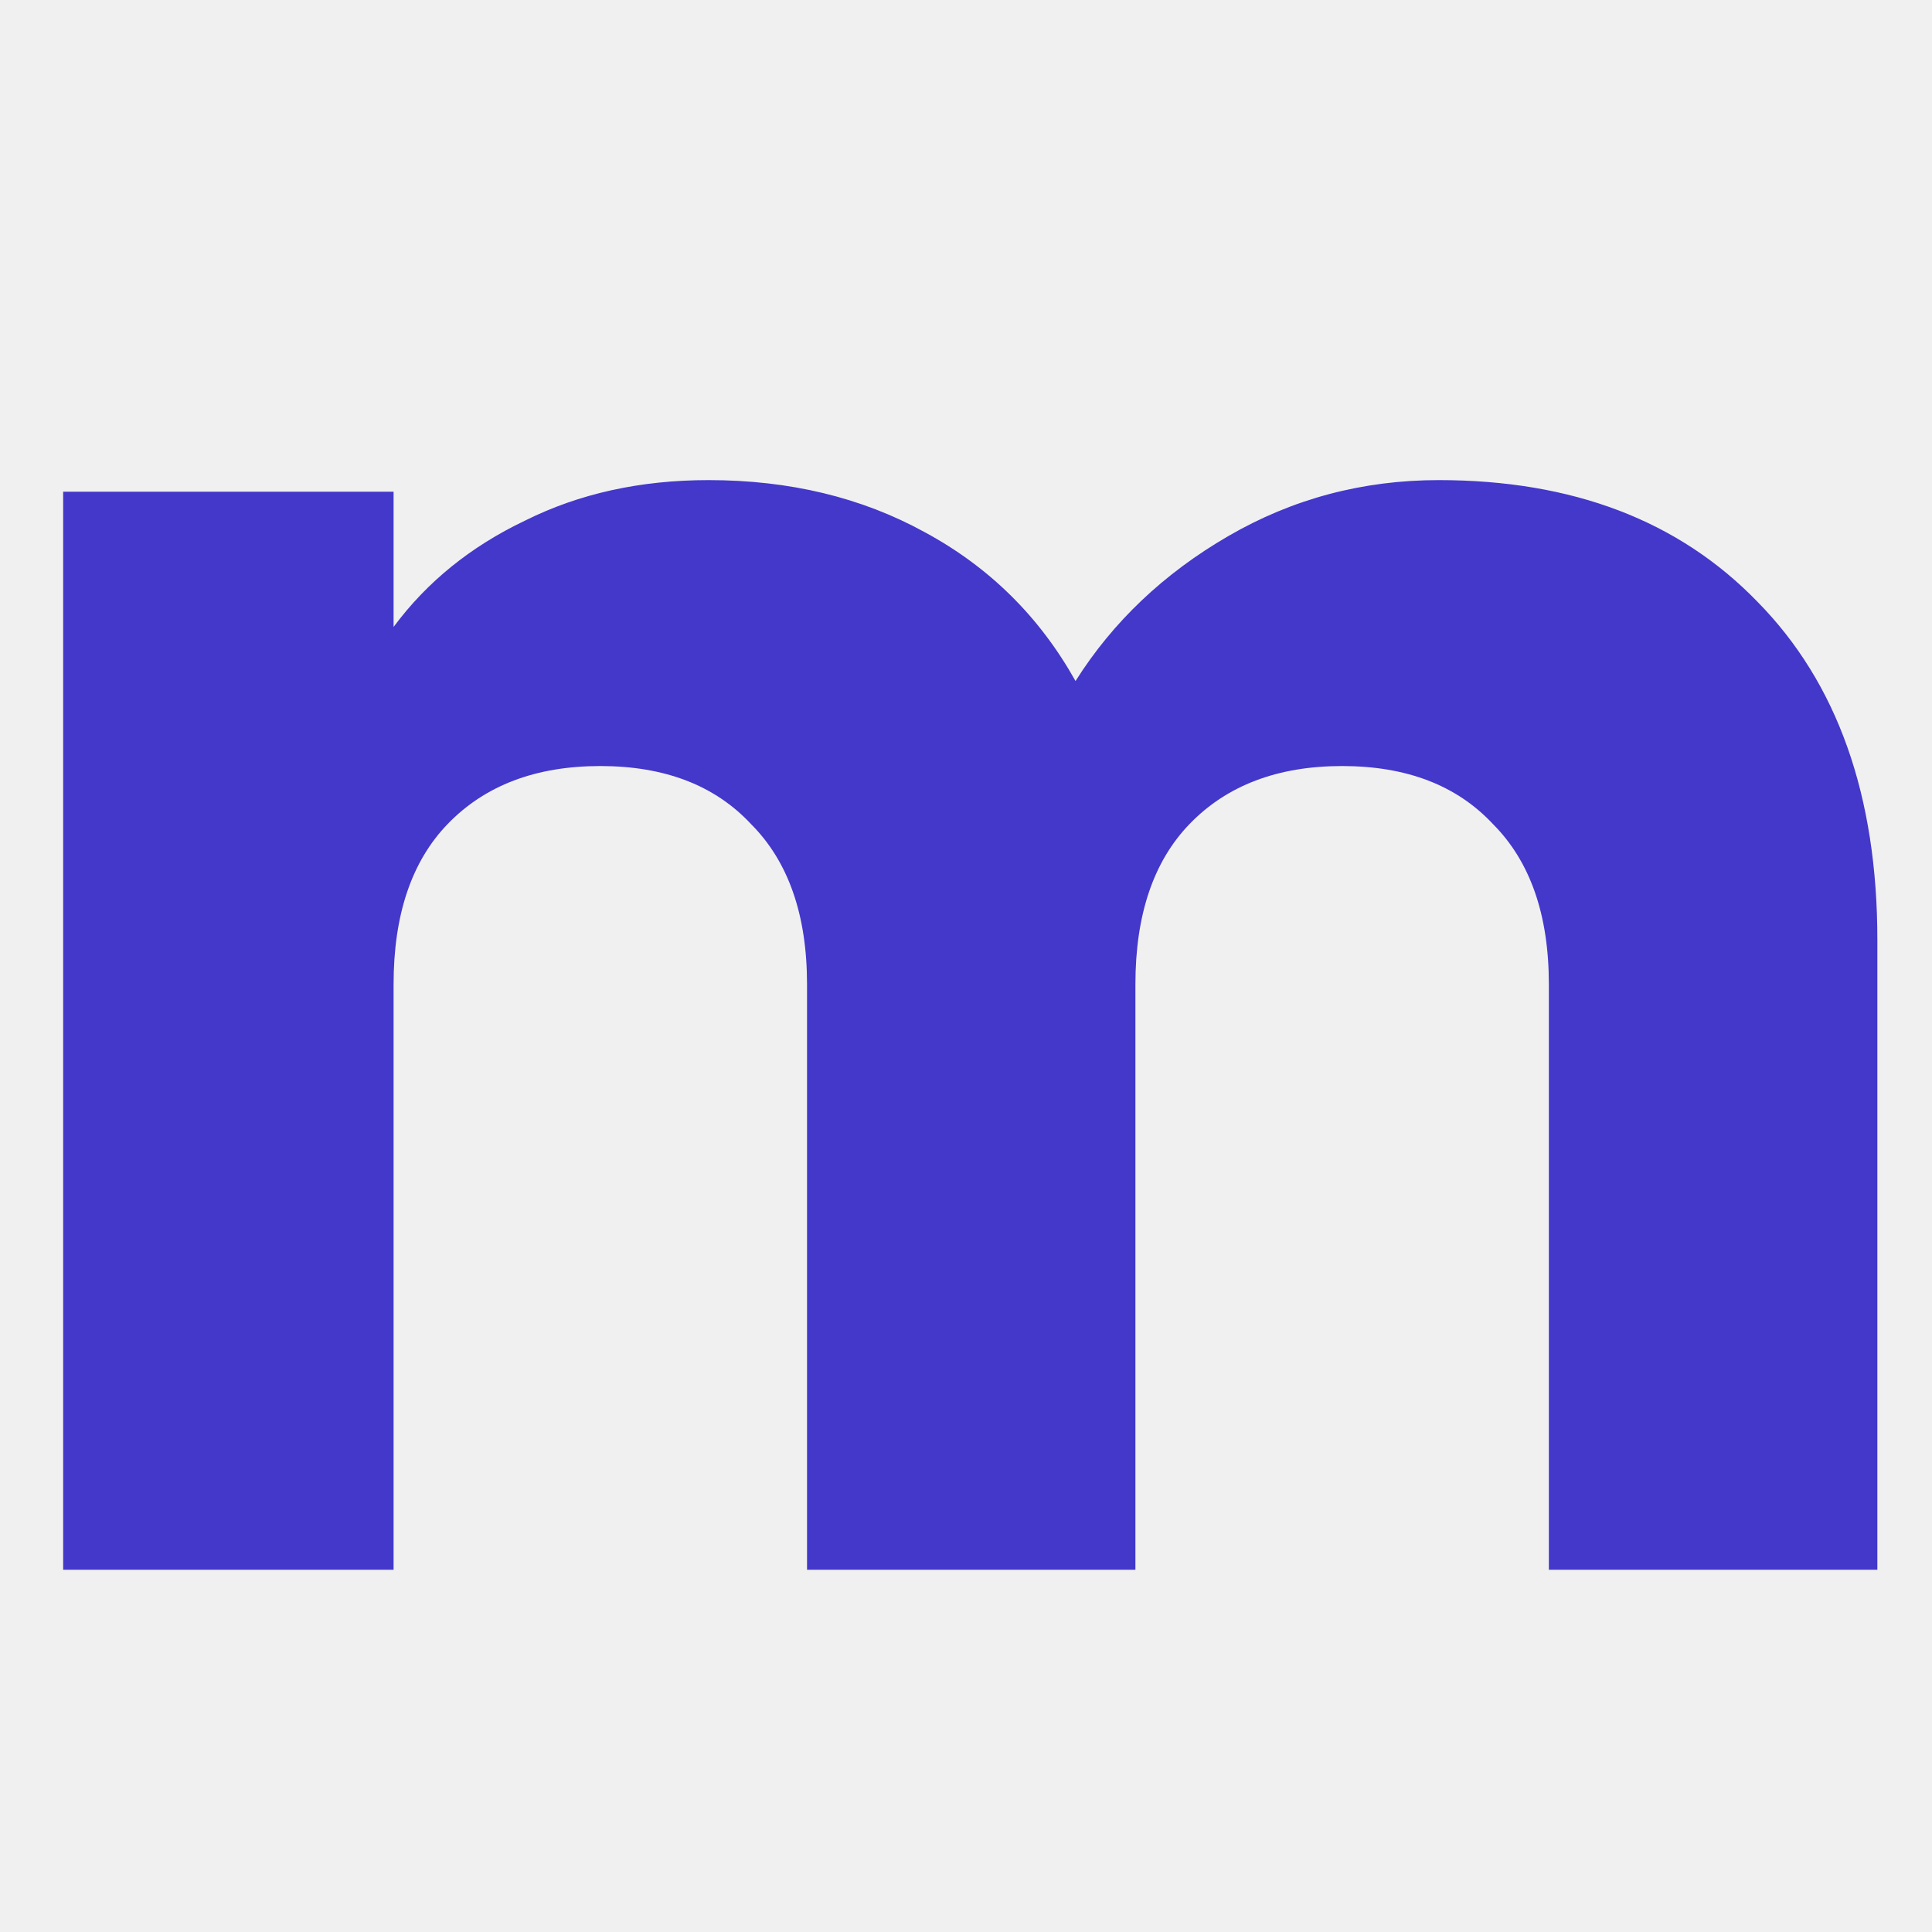
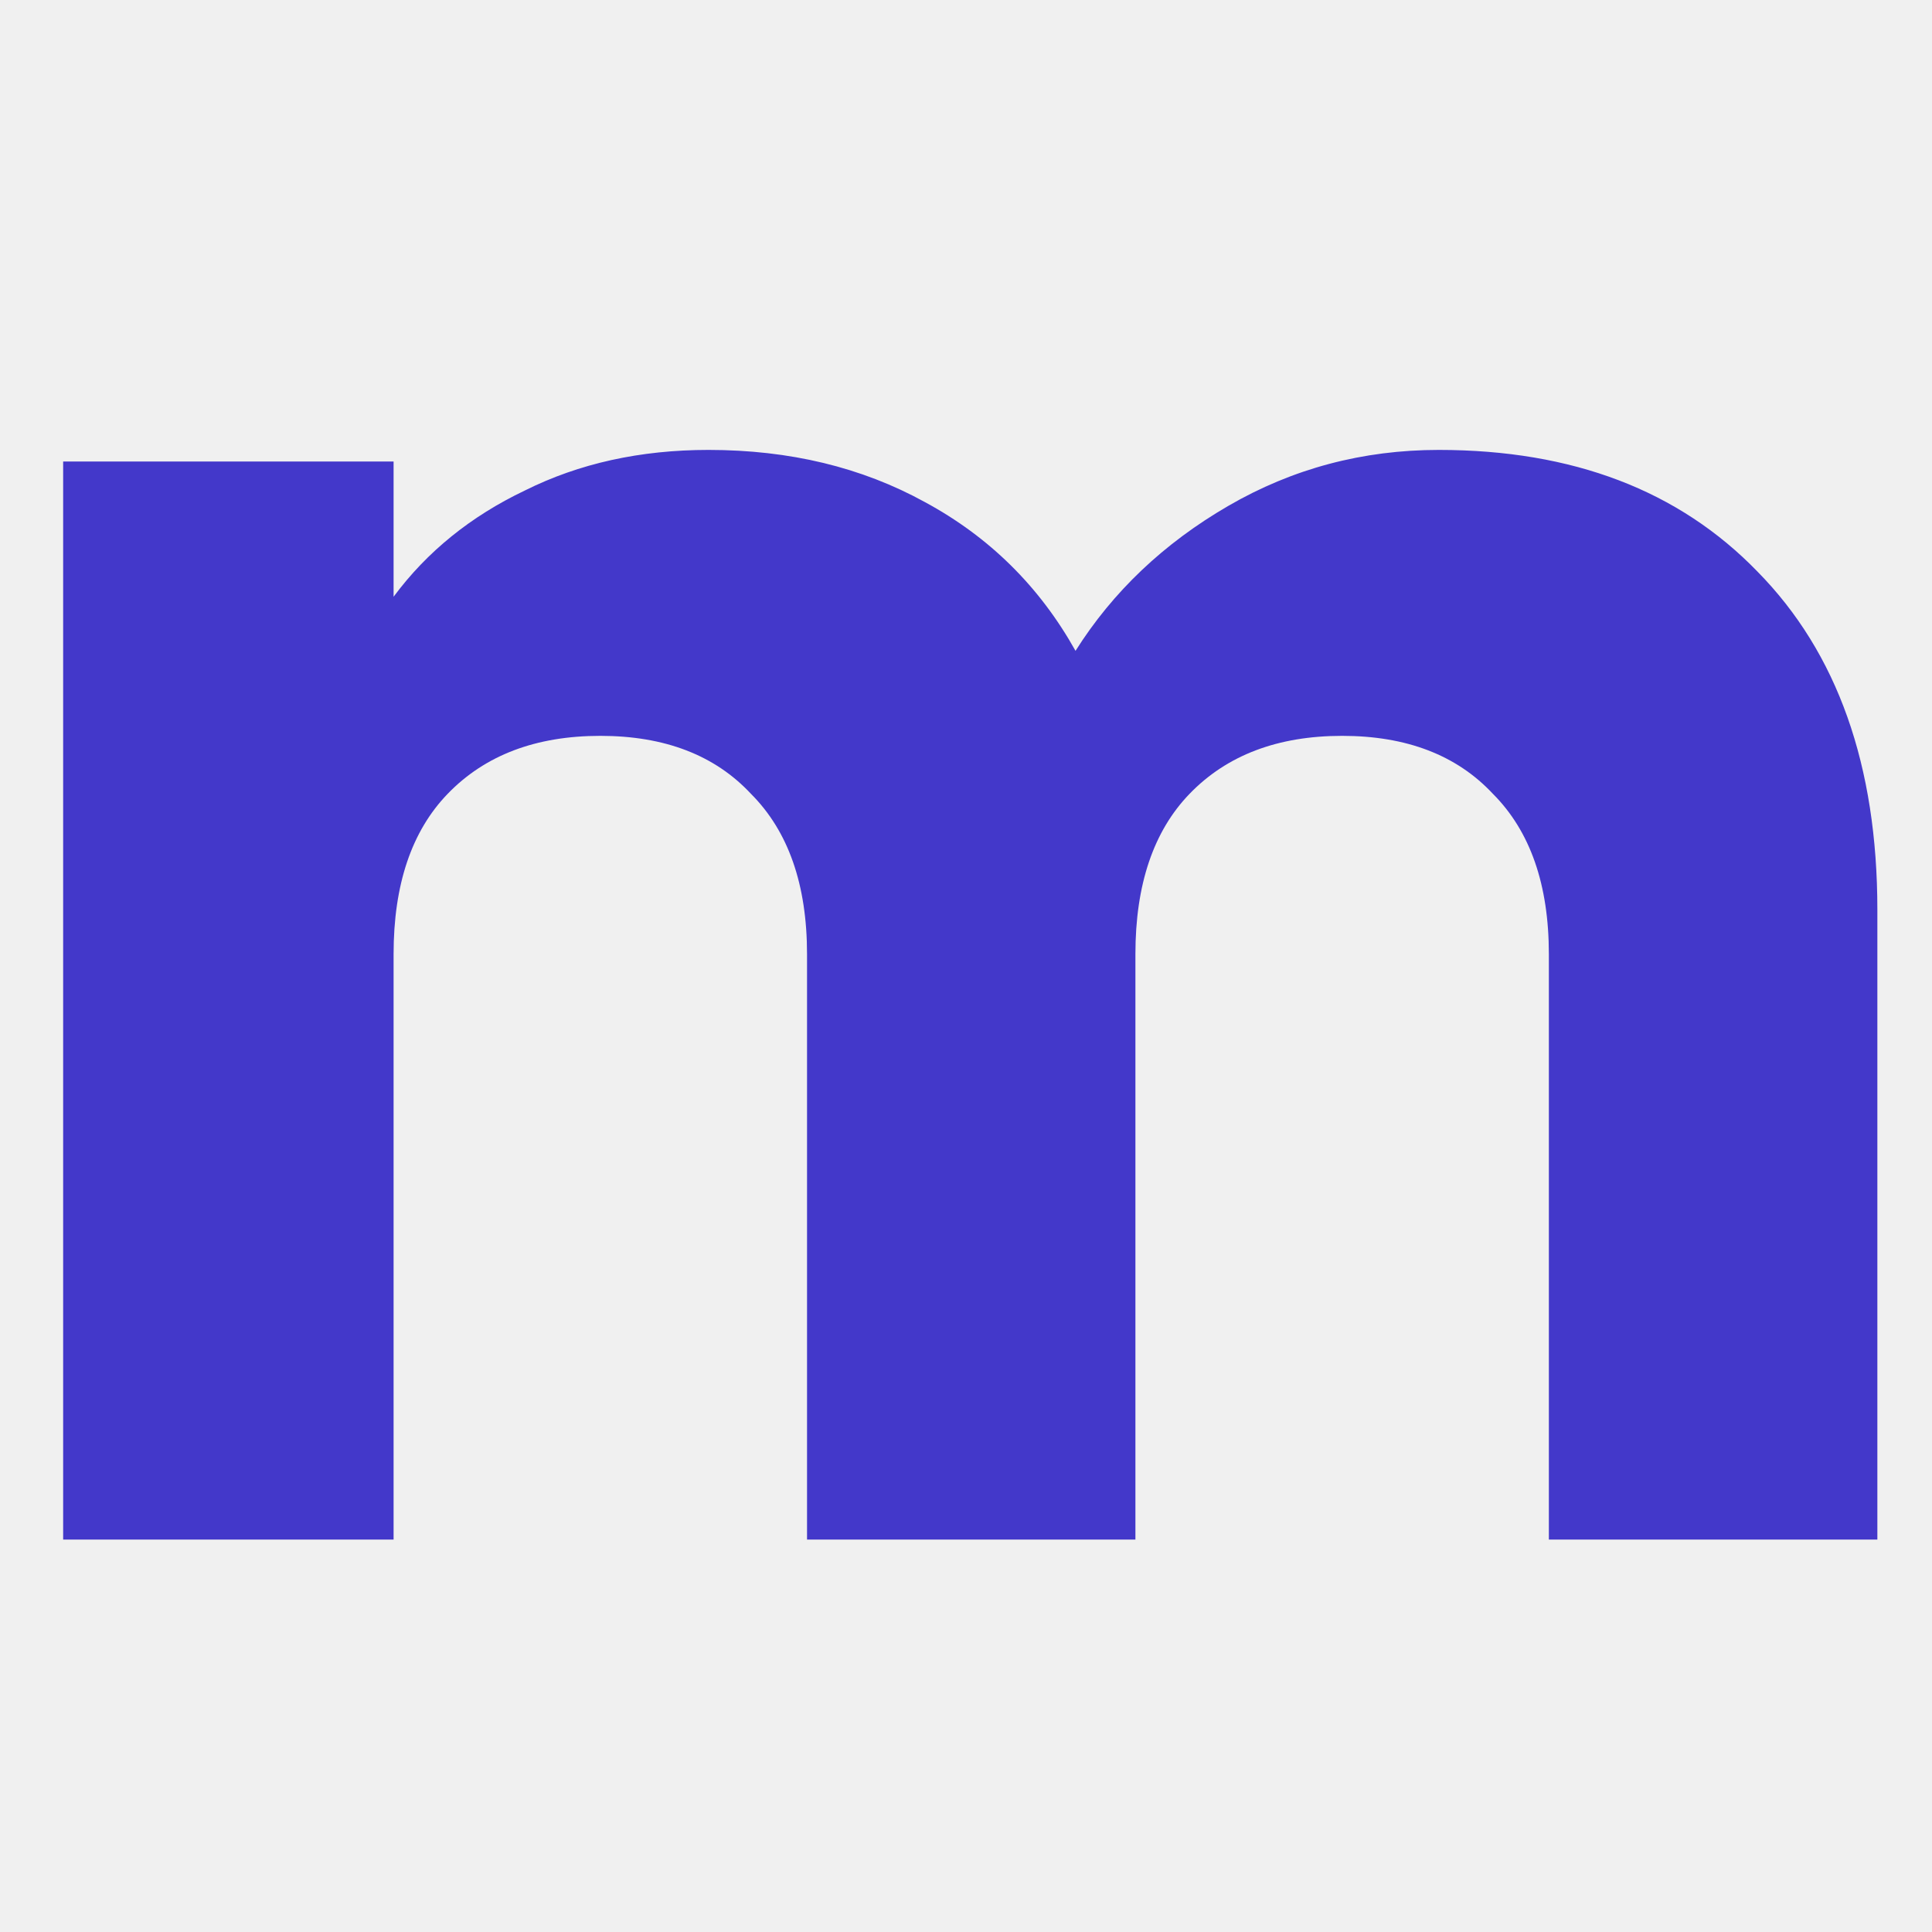
<svg xmlns="http://www.w3.org/2000/svg" width="32" height="32" viewBox="0 0 32 32" fill="none">
  <g clip-path="url(#clip0_33_2)">
-     <path d="M23.831 7.952C26.049 7.952 27.809 8.624 29.11 9.968C30.433 11.312 31.095 13.179 31.095 15.568V26H25.654V16.304C25.654 15.152 25.345 14.267 24.727 13.648C24.129 13.008 23.297 12.688 22.23 12.688C21.164 12.688 20.321 13.008 19.703 13.648C19.105 14.267 18.806 15.152 18.806 16.304V26H13.367V16.304C13.367 15.152 13.057 14.267 12.438 13.648C11.841 13.008 11.009 12.688 9.943 12.688C8.876 12.688 8.033 13.008 7.415 13.648C6.817 14.267 6.519 15.152 6.519 16.304V26H1.046V8.144H6.519V10.384C7.073 9.637 7.798 9.051 8.694 8.624C9.591 8.176 10.604 7.952 11.735 7.952C13.079 7.952 14.273 8.24 15.319 8.816C16.385 9.392 17.217 10.213 17.814 11.28C18.433 10.299 19.276 9.499 20.343 8.88C21.409 8.261 22.572 7.952 23.831 7.952Z" fill="#4338CA" />
+     <path d="M23.831 7.452C26.049 7.452 27.809 8.124 29.11 9.468C30.433 10.812 31.095 12.679 31.095 15.068V25.5H25.654V15.804C25.654 14.652 25.345 13.767 24.727 13.148C24.129 12.508 23.297 12.188 22.23 12.188C21.164 12.188 20.321 12.508 19.703 13.148C19.105 13.767 18.806 14.652 18.806 15.804V25.5H13.367V15.804C13.367 14.652 13.057 13.767 12.438 13.148C11.841 12.508 11.009 12.188 9.943 12.188C8.876 12.188 8.033 12.508 7.415 13.148C6.817 13.767 6.519 14.652 6.519 15.804V25.5H1.046V7.644H6.519V9.884C7.073 9.137 7.798 8.551 8.694 8.124C9.591 7.676 10.604 7.452 11.735 7.452C13.079 7.452 14.273 7.74 15.319 8.316C16.385 8.892 17.217 9.713 17.814 10.78C18.433 9.799 19.276 8.999 20.343 8.38C21.409 7.761 22.572 7.452 23.831 7.452Z" fill="#4338CA" />
  </g>
  <defs>
    <clipPath id="clip0_33_2">
      <rect width="32" height="32" fill="white" />
    </clipPath>
  </defs>
</svg>
